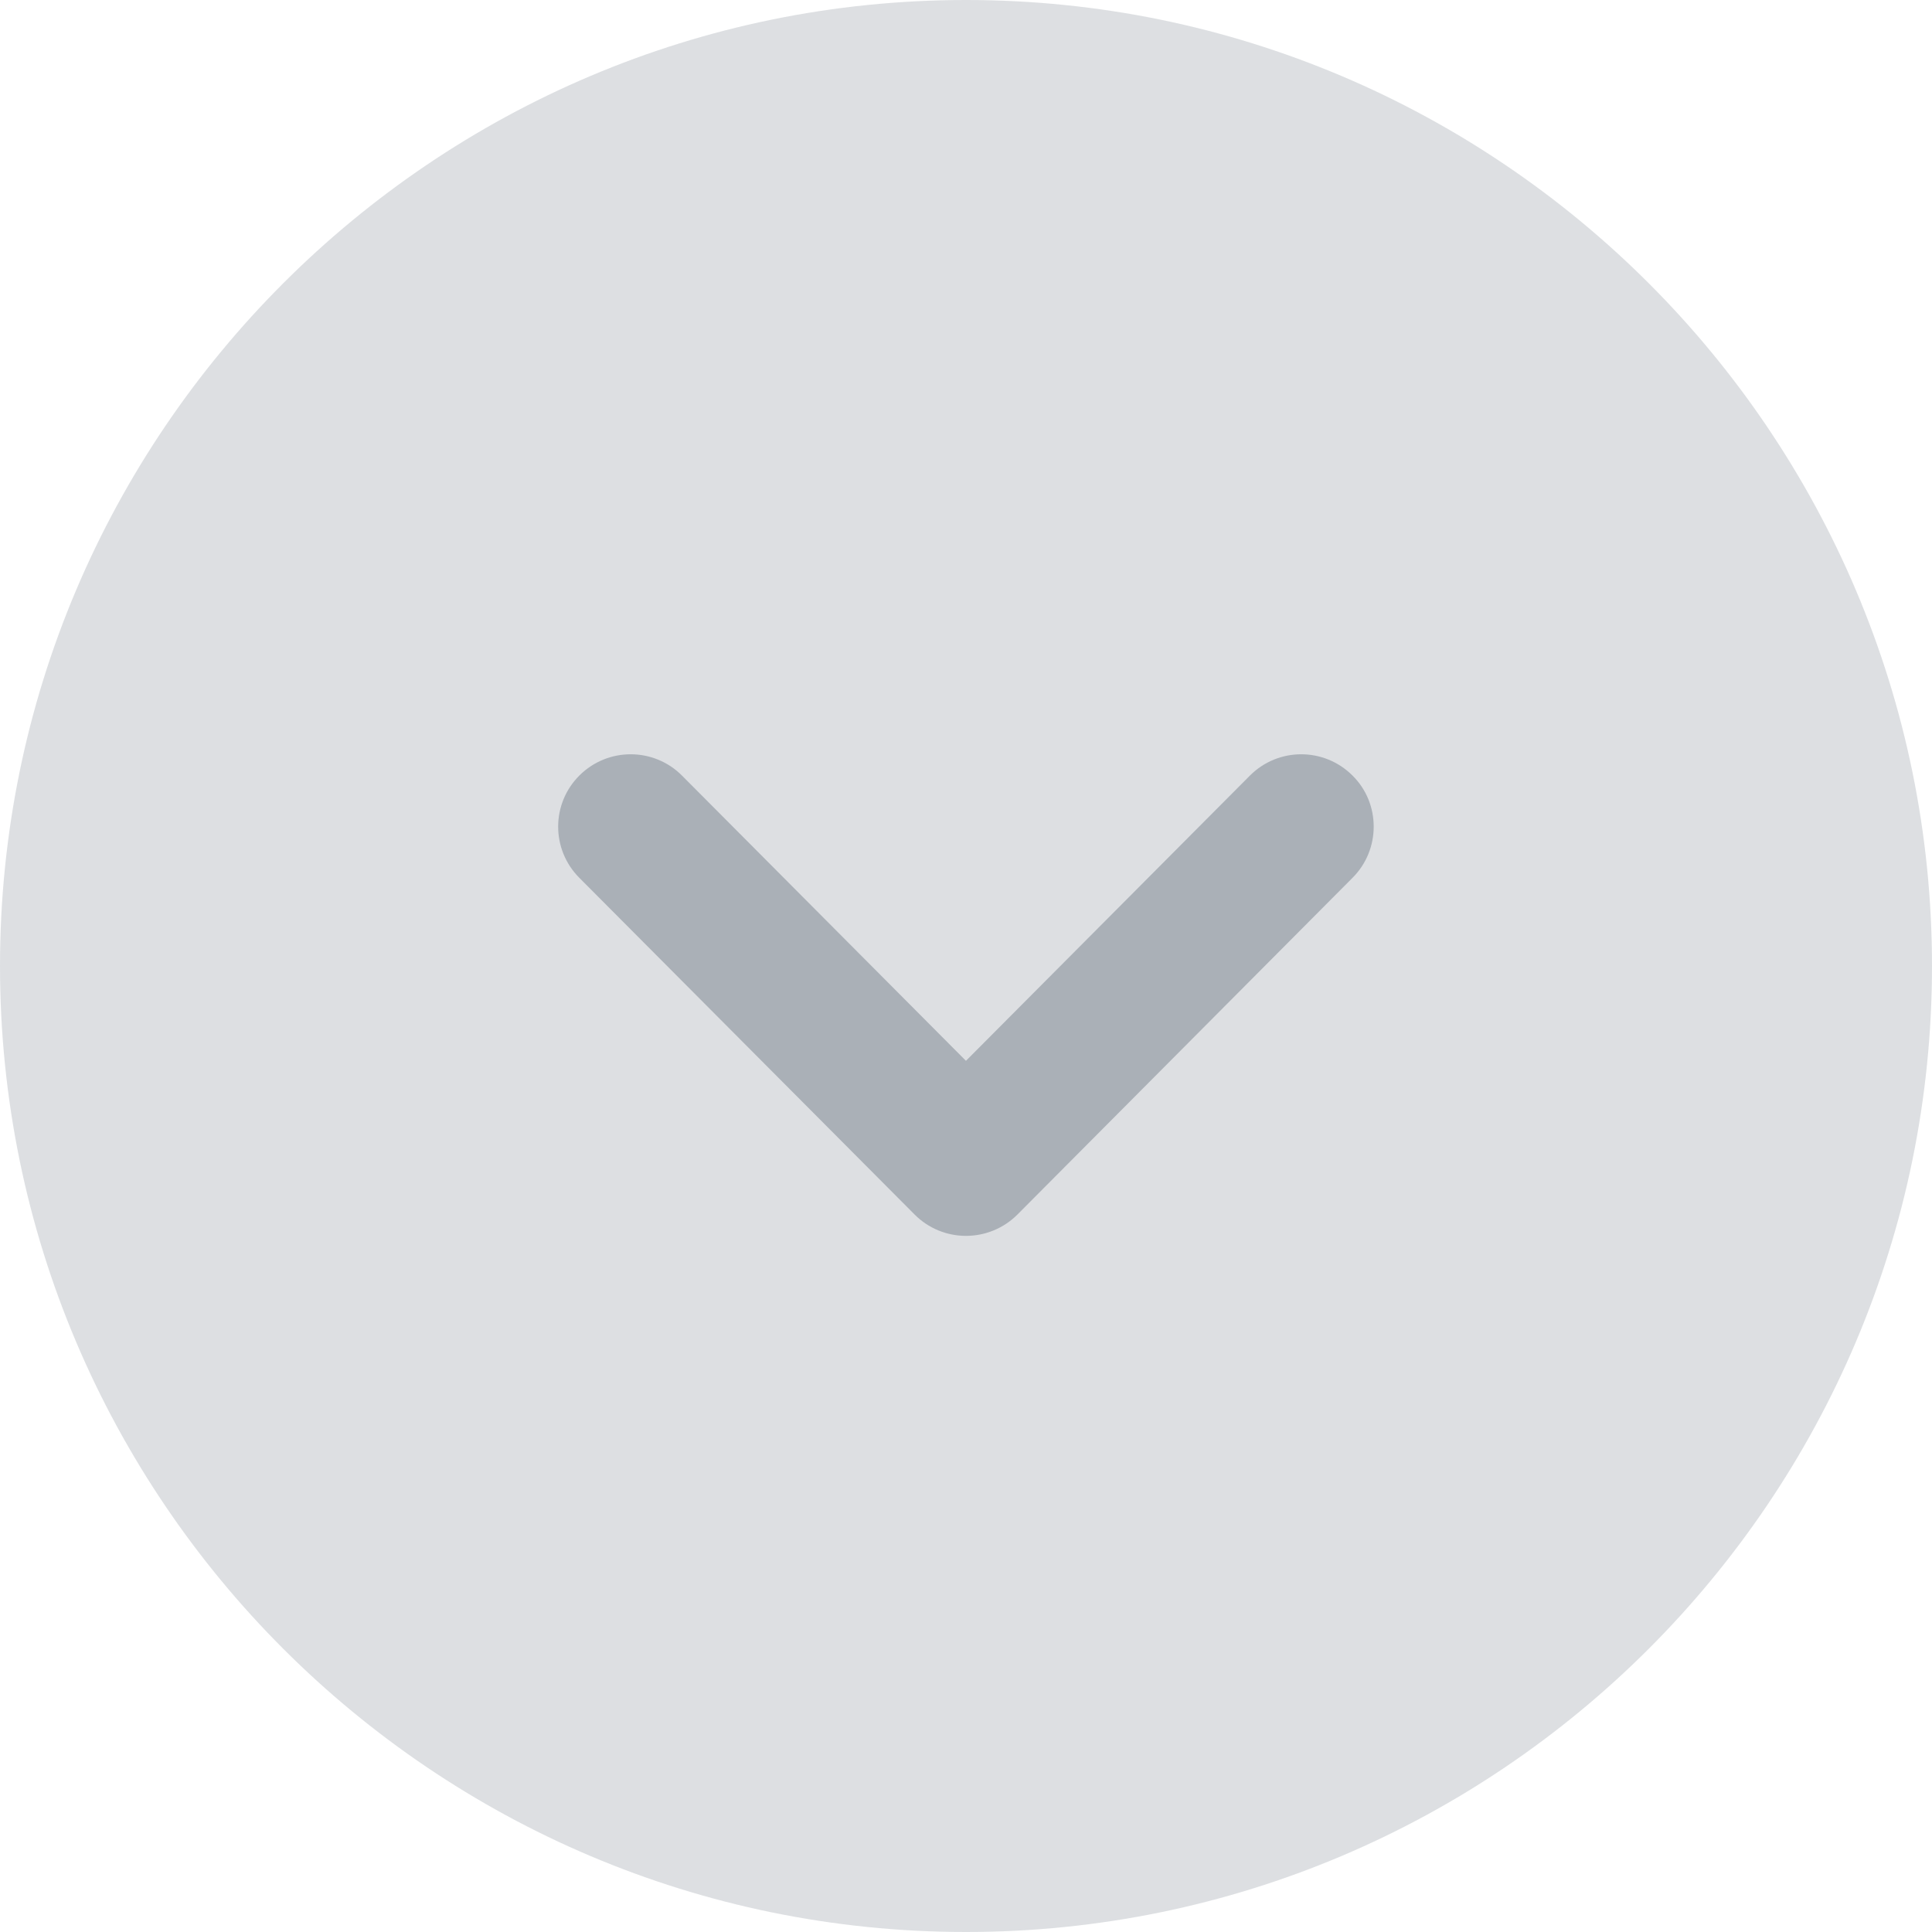
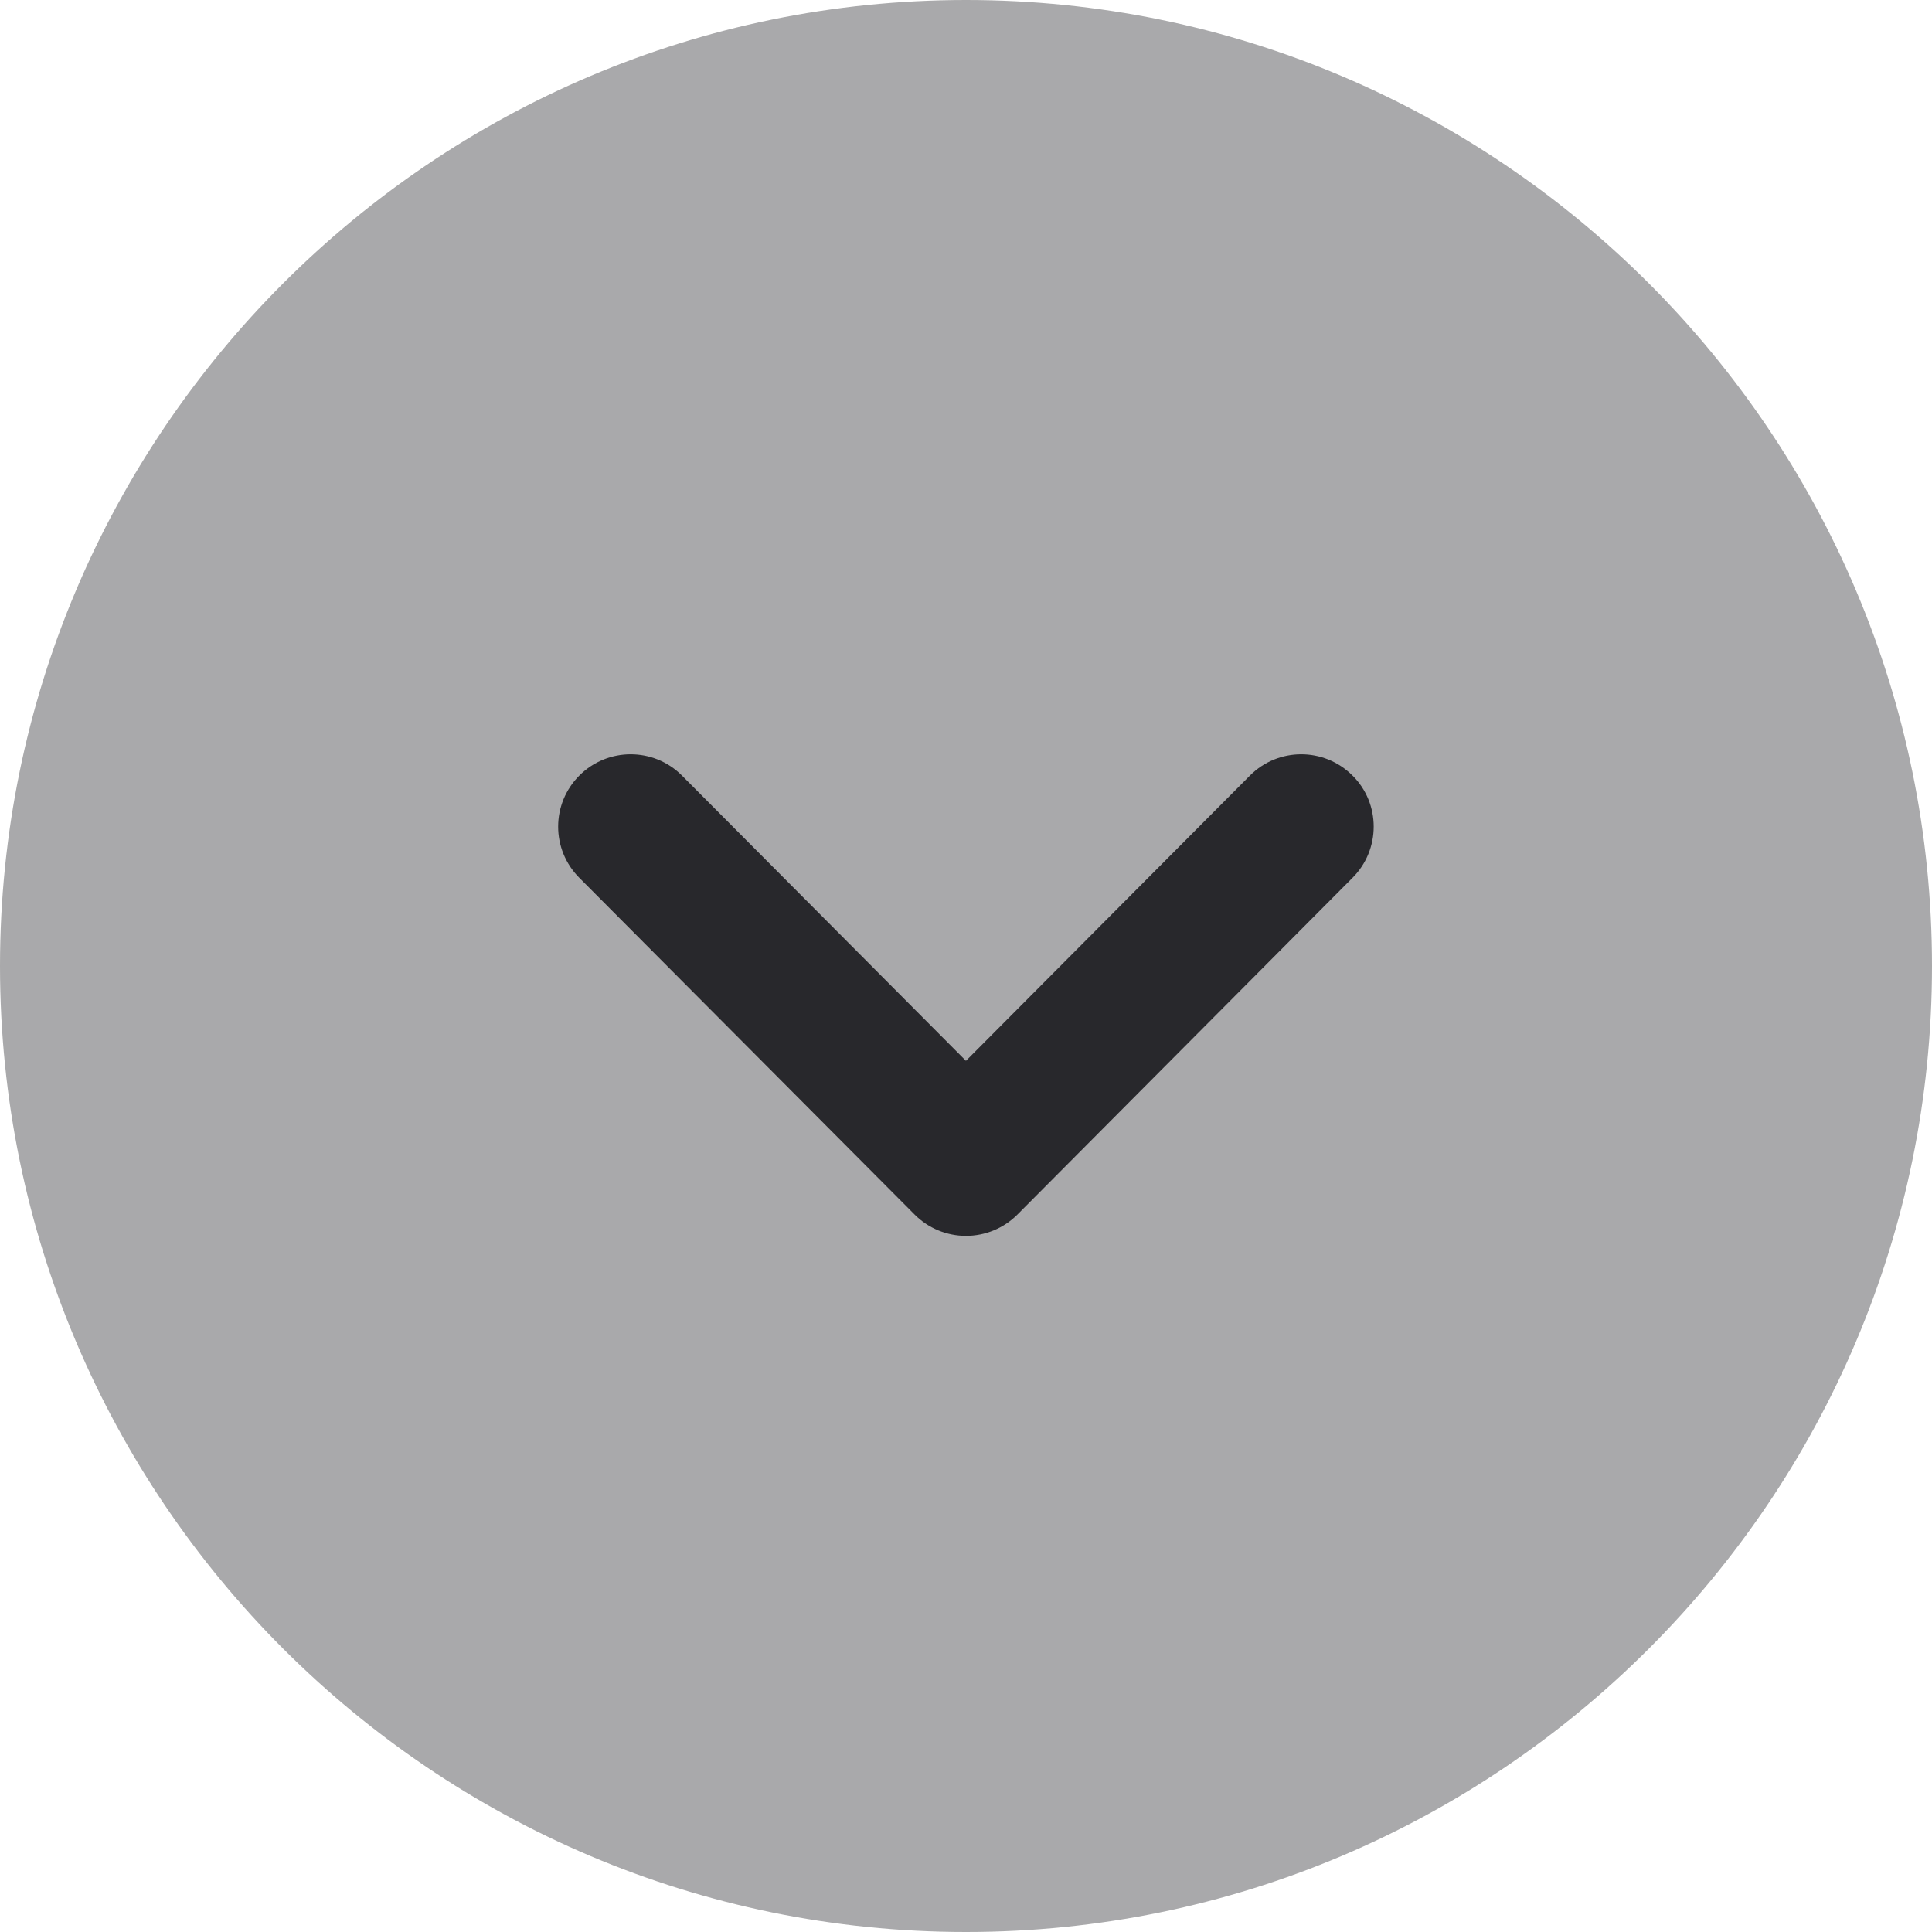
<svg xmlns="http://www.w3.org/2000/svg" width="38" height="38" viewBox="0 0 38 38" fill="none">
-   <path opacity="0.4" d="M38 19C38 29.479 29.477 38 19 38C8.523 38 0 29.479 0 19C0 8.523 8.523 0 19 0C29.477 0 38 8.523 38 19Z" fill="#AAB0B7" />
-   <path d="M27.019 16.259C27.019 16.622 26.881 16.987 26.603 17.265L20.01 23.89C19.742 24.158 19.379 24.308 18.999 24.308C18.621 24.308 18.258 24.158 17.991 23.89L11.394 17.265C10.839 16.708 10.839 15.807 11.398 15.251C11.956 14.696 12.859 14.698 13.413 15.254L18.999 20.865L24.585 15.254C25.14 14.698 26.041 14.696 26.599 15.251C26.881 15.528 27.019 15.895 27.019 16.259Z" fill="#AAB0B7" />
+   <path opacity="0.4" d="M38 19C38 29.479 29.477 38 19 38C8.523 38 0 29.479 0 19C0 8.523 8.523 0 19 0C29.477 0 38 8.523 38 19Z" fill="#28282C" />
+   <path d="M27.019 16.259C27.019 16.622 26.881 16.987 26.603 17.265L20.01 23.89C19.742 24.158 19.379 24.308 18.999 24.308C18.621 24.308 18.258 24.158 17.991 23.89L11.394 17.265C10.839 16.708 10.839 15.807 11.398 15.251C11.956 14.696 12.859 14.698 13.413 15.254L18.999 20.865L24.585 15.254C25.14 14.698 26.041 14.696 26.599 15.251C26.881 15.528 27.019 15.895 27.019 16.259Z" fill="#28282C" />
</svg>
